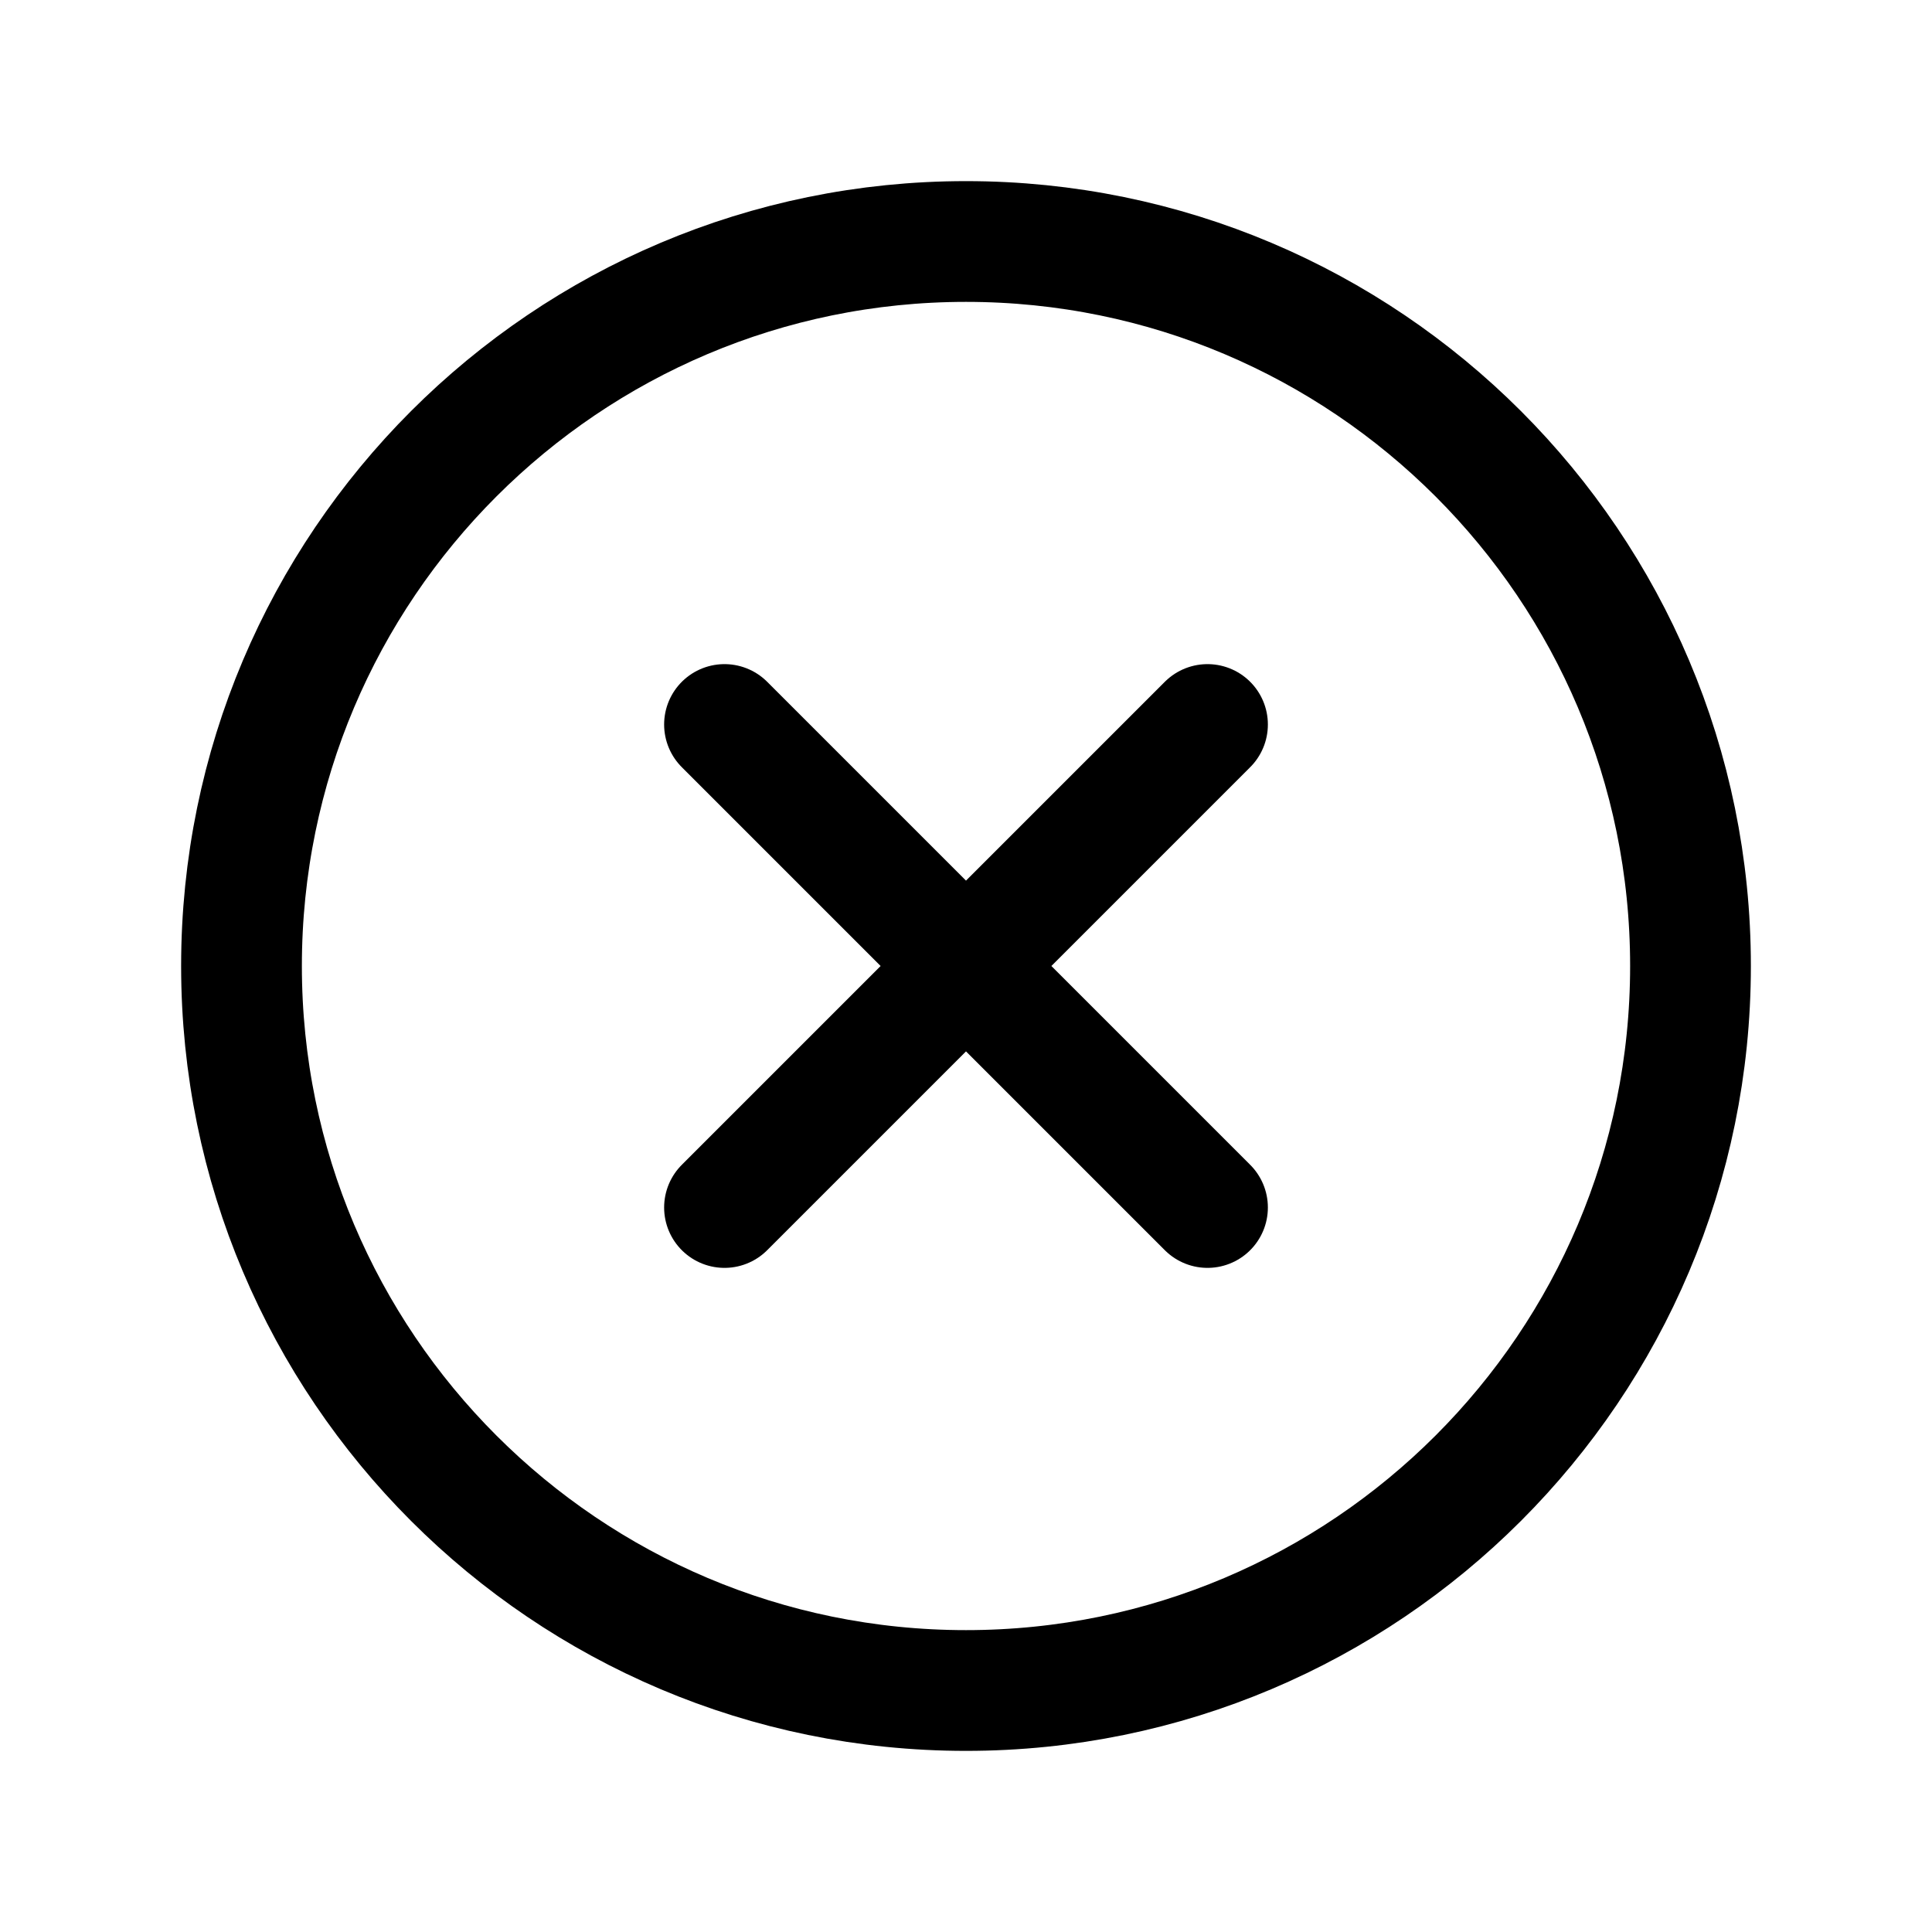
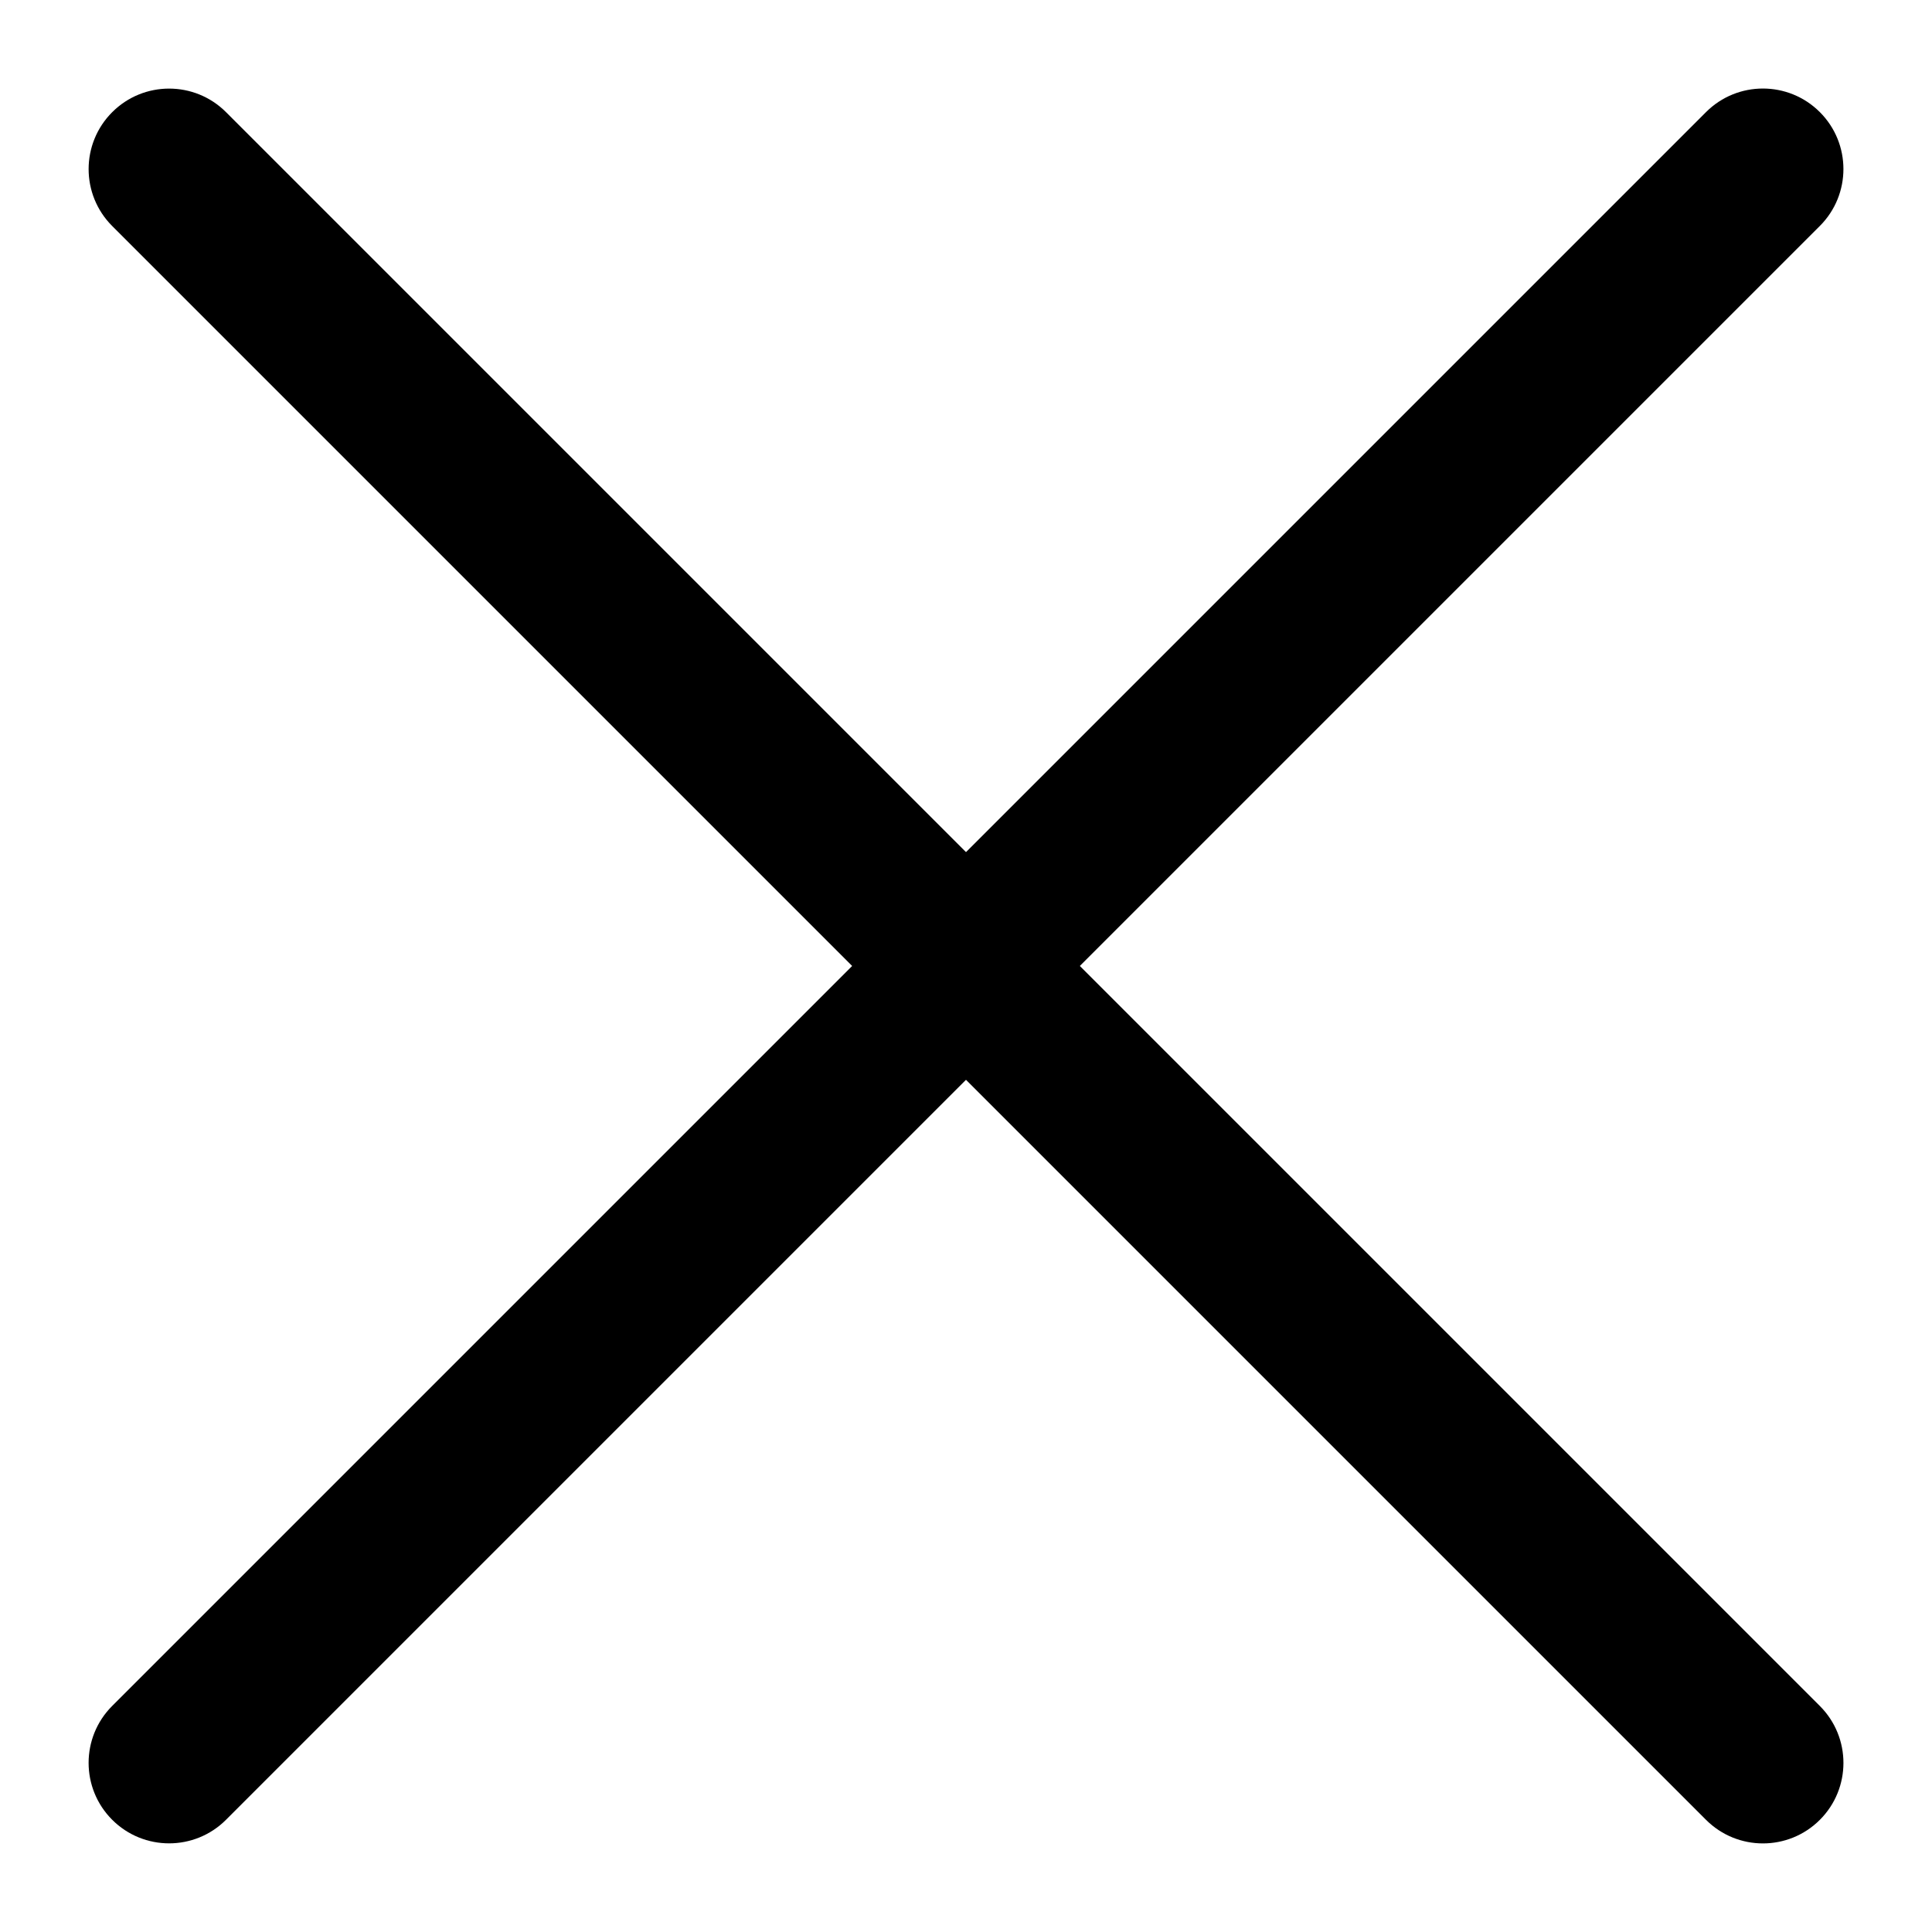
- <svg xmlns="http://www.w3.org/2000/svg" stroke="currentColor" fill="currentColor" stroke-width="0" viewBox="0 0 512 512" height="1em" width="1em">
-   <path fill="none" stroke-miterlimit="10" stroke-width="32" d="M448 256c0-106-86-192-192-192S64 150 64 256s86 192 192 192 192-86 192-192z" />
-   <path fill="none" stroke-linecap="round" stroke-linejoin="round" stroke-width="32" d="M320 320 192 192m0 128 128-128" />
+ <svg xmlns="http://www.w3.org/2000/svg" width="24" height="24" viewBox="0 0 24 24" fill="none">
+   <rect x="0.687" y="21.899" width="30" height="2" rx="1" transform="rotate(-45 0.686523 21.8995)" fill="currentColor" />
+   <rect x="21.899" y="23.314" width="30" height="2" rx="1" transform="rotate(-135 21.8994 23.3137)" fill="currentColor" />
</svg>
